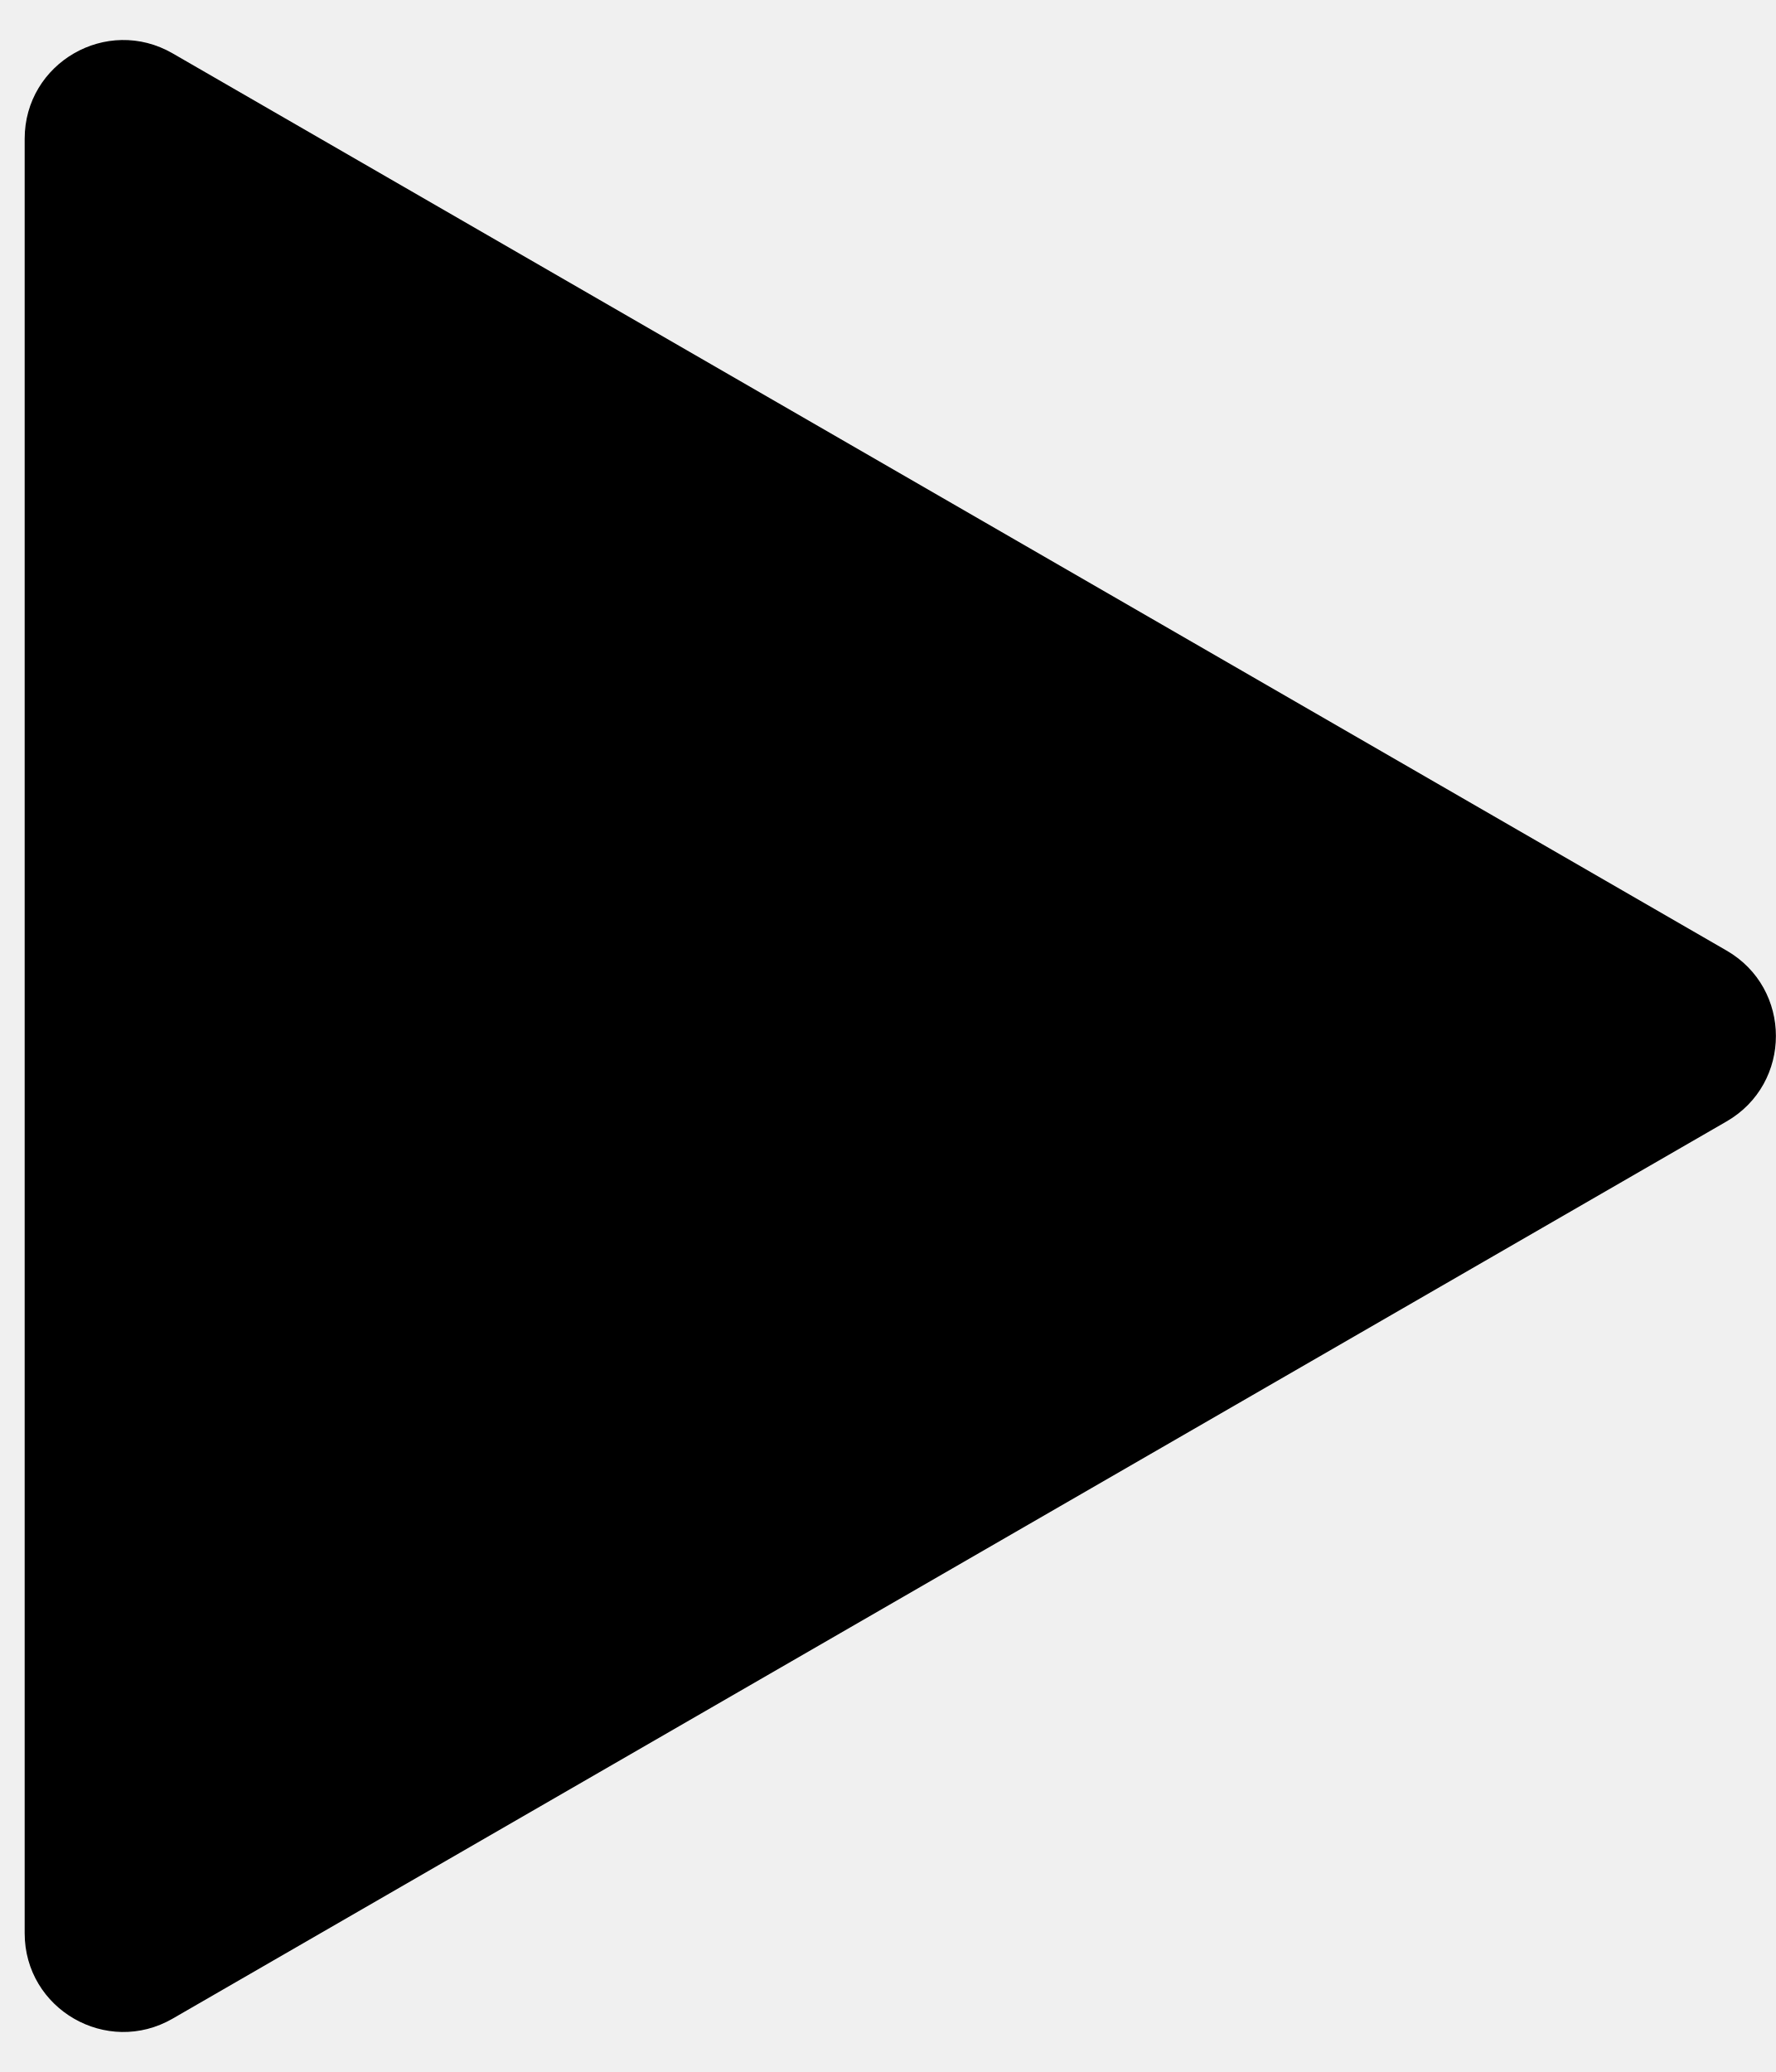
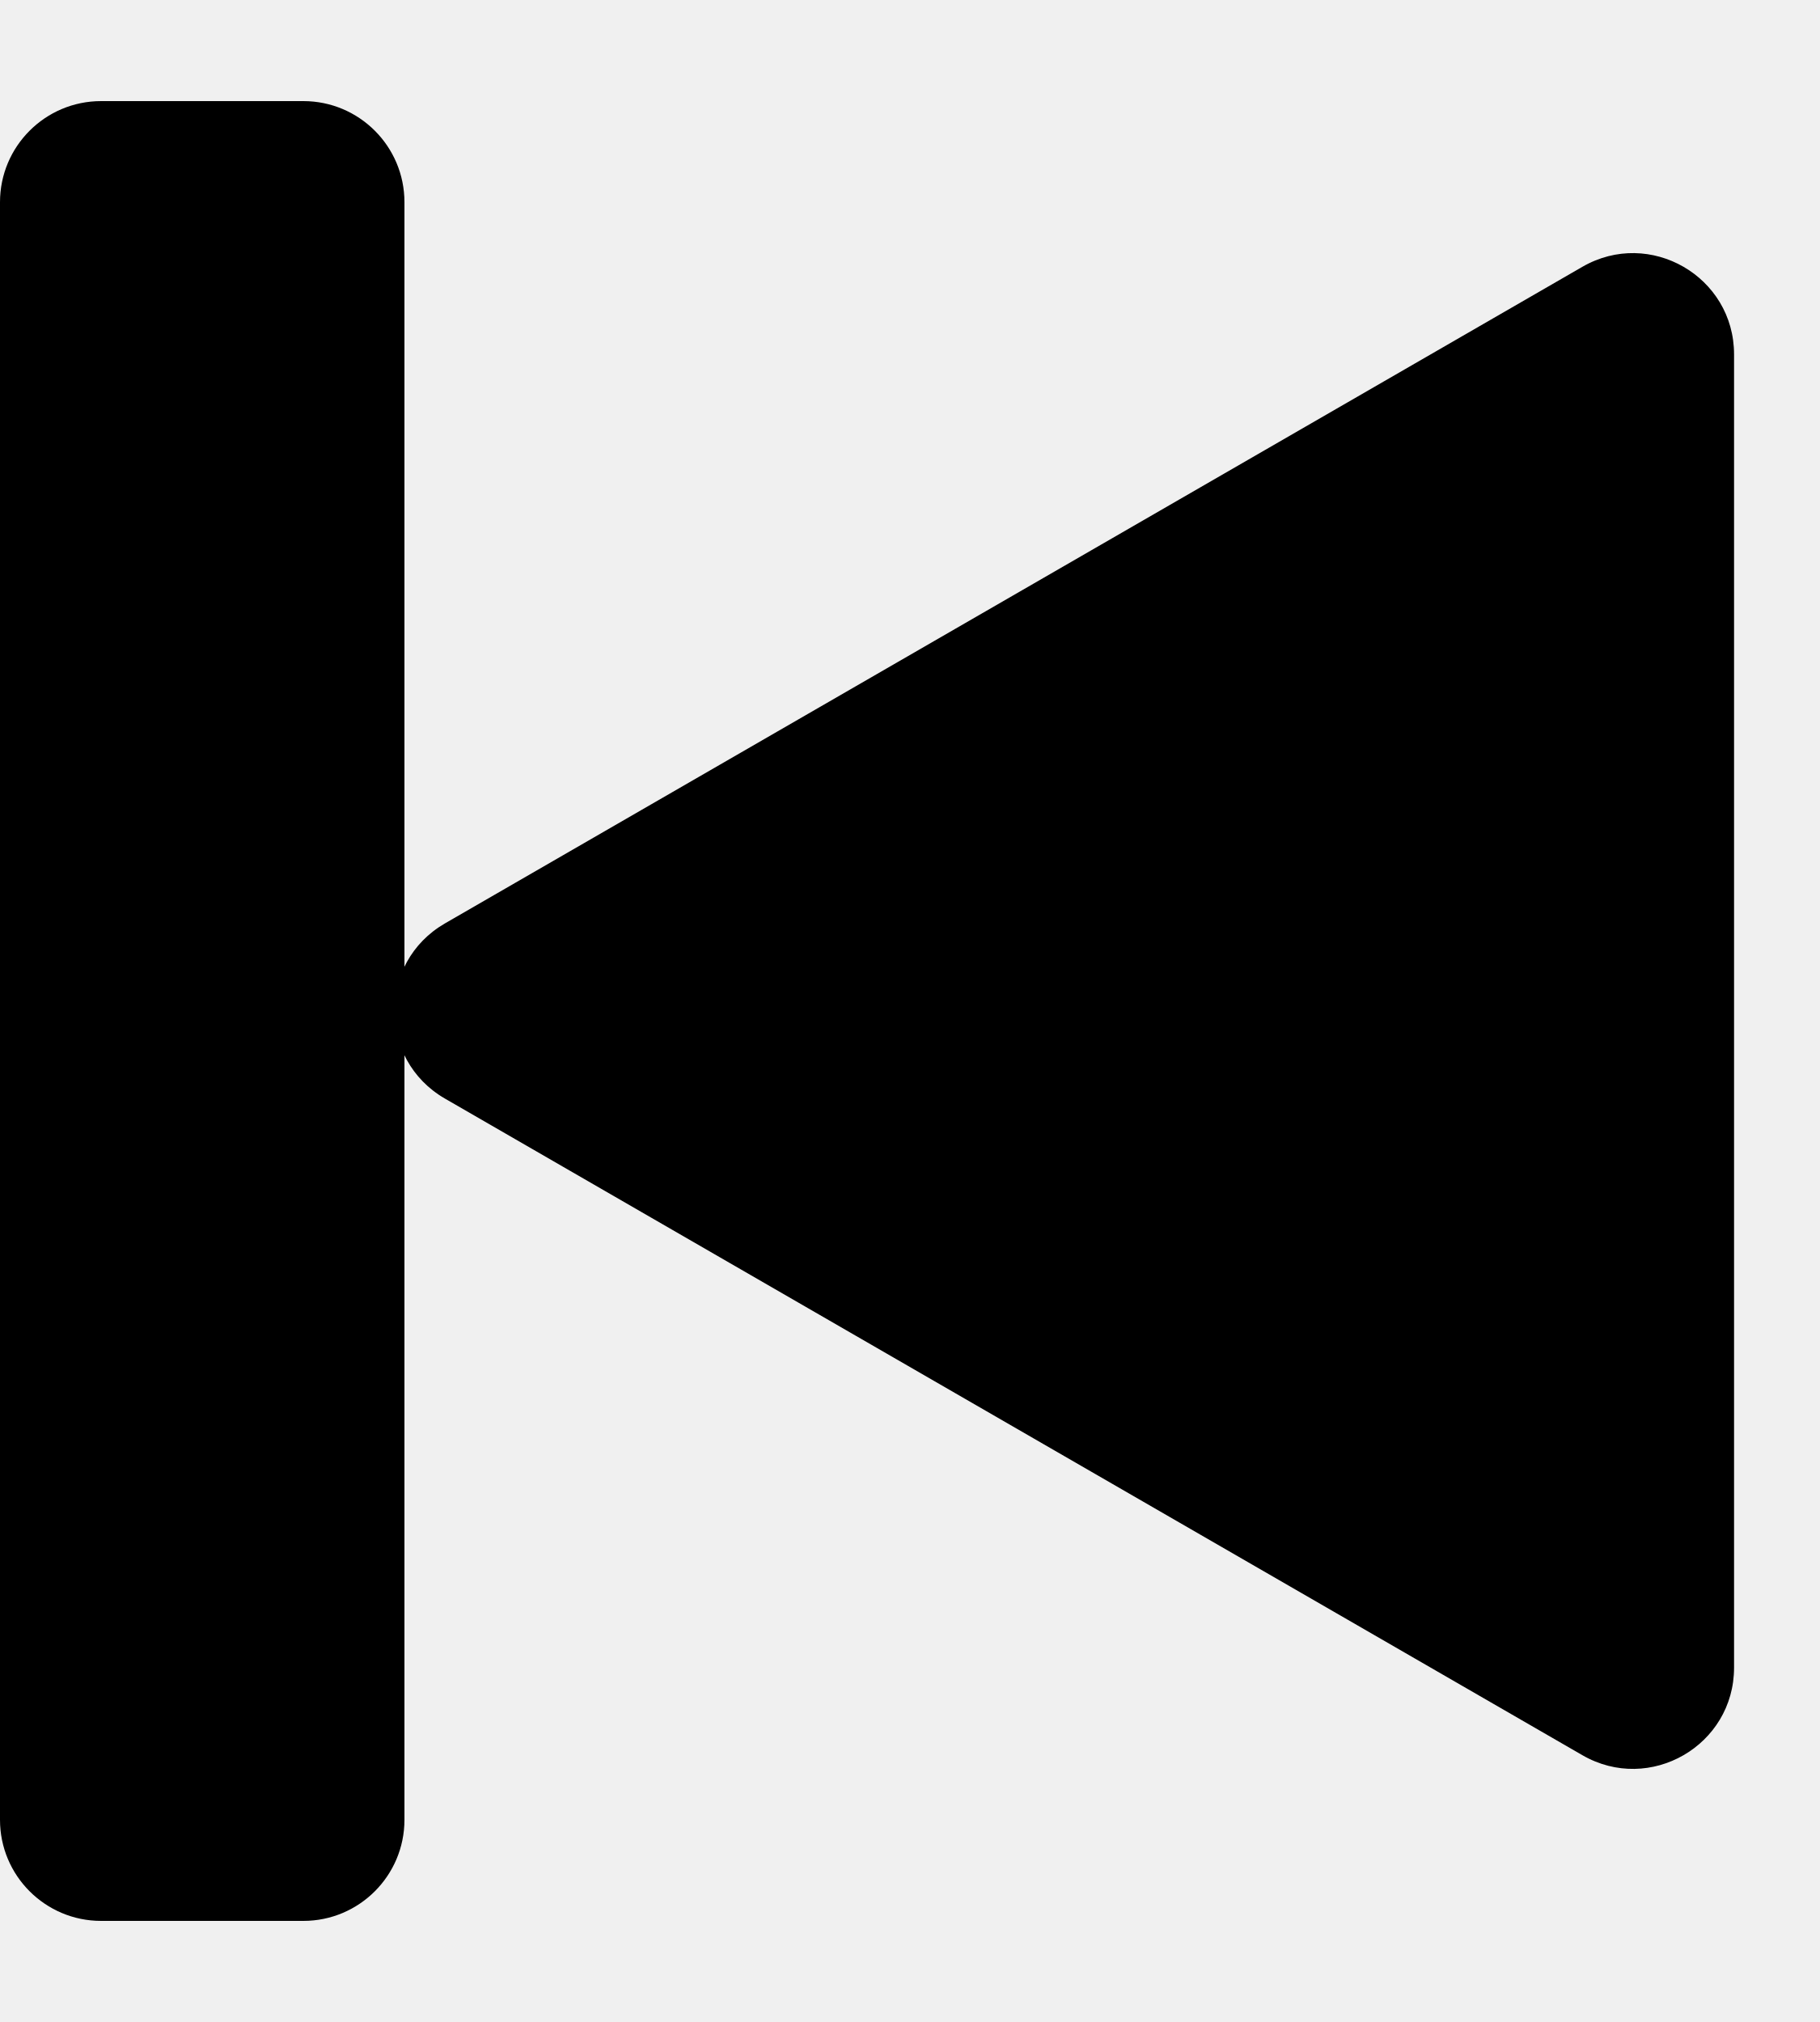
- <svg xmlns="http://www.w3.org/2000/svg" width="18" height="21" viewBox="0 0 18 21" fill="none">
-   <path d="M17.5 9.634C18.167 10.019 18.167 10.981 17.5 11.366L1.75 20.459C1.083 20.844 0.25 20.363 0.25 19.593L0.25 1.407C0.25 0.637 1.083 0.156 1.75 0.541L17.5 9.634Z" fill="black" />
+ <svg xmlns="http://www.w3.org/2000/svg" width="18" height="20" viewBox="0 0 18 20" fill="none">
+   <g clip-path="url(#clip0_3566_348)">
+     <rect y="1" width="4" height="18" rx="1" fill="black" />
+     <path d="M4.4 10.866C3.734 10.481 3.734 9.519 4.4 9.134L15.65 2.639C16.317 2.254 17.15 2.735 17.15 3.505V16.495C17.15 17.265 16.317 17.746 15.65 17.361L4.4 10.866Z" fill="black" />
+   </g>
+   <defs>
+     <clipPath id="clip0_3566_348">
+       <rect width="18" height="20" fill="white" />
+     </clipPath>
+   </defs>
</svg>
